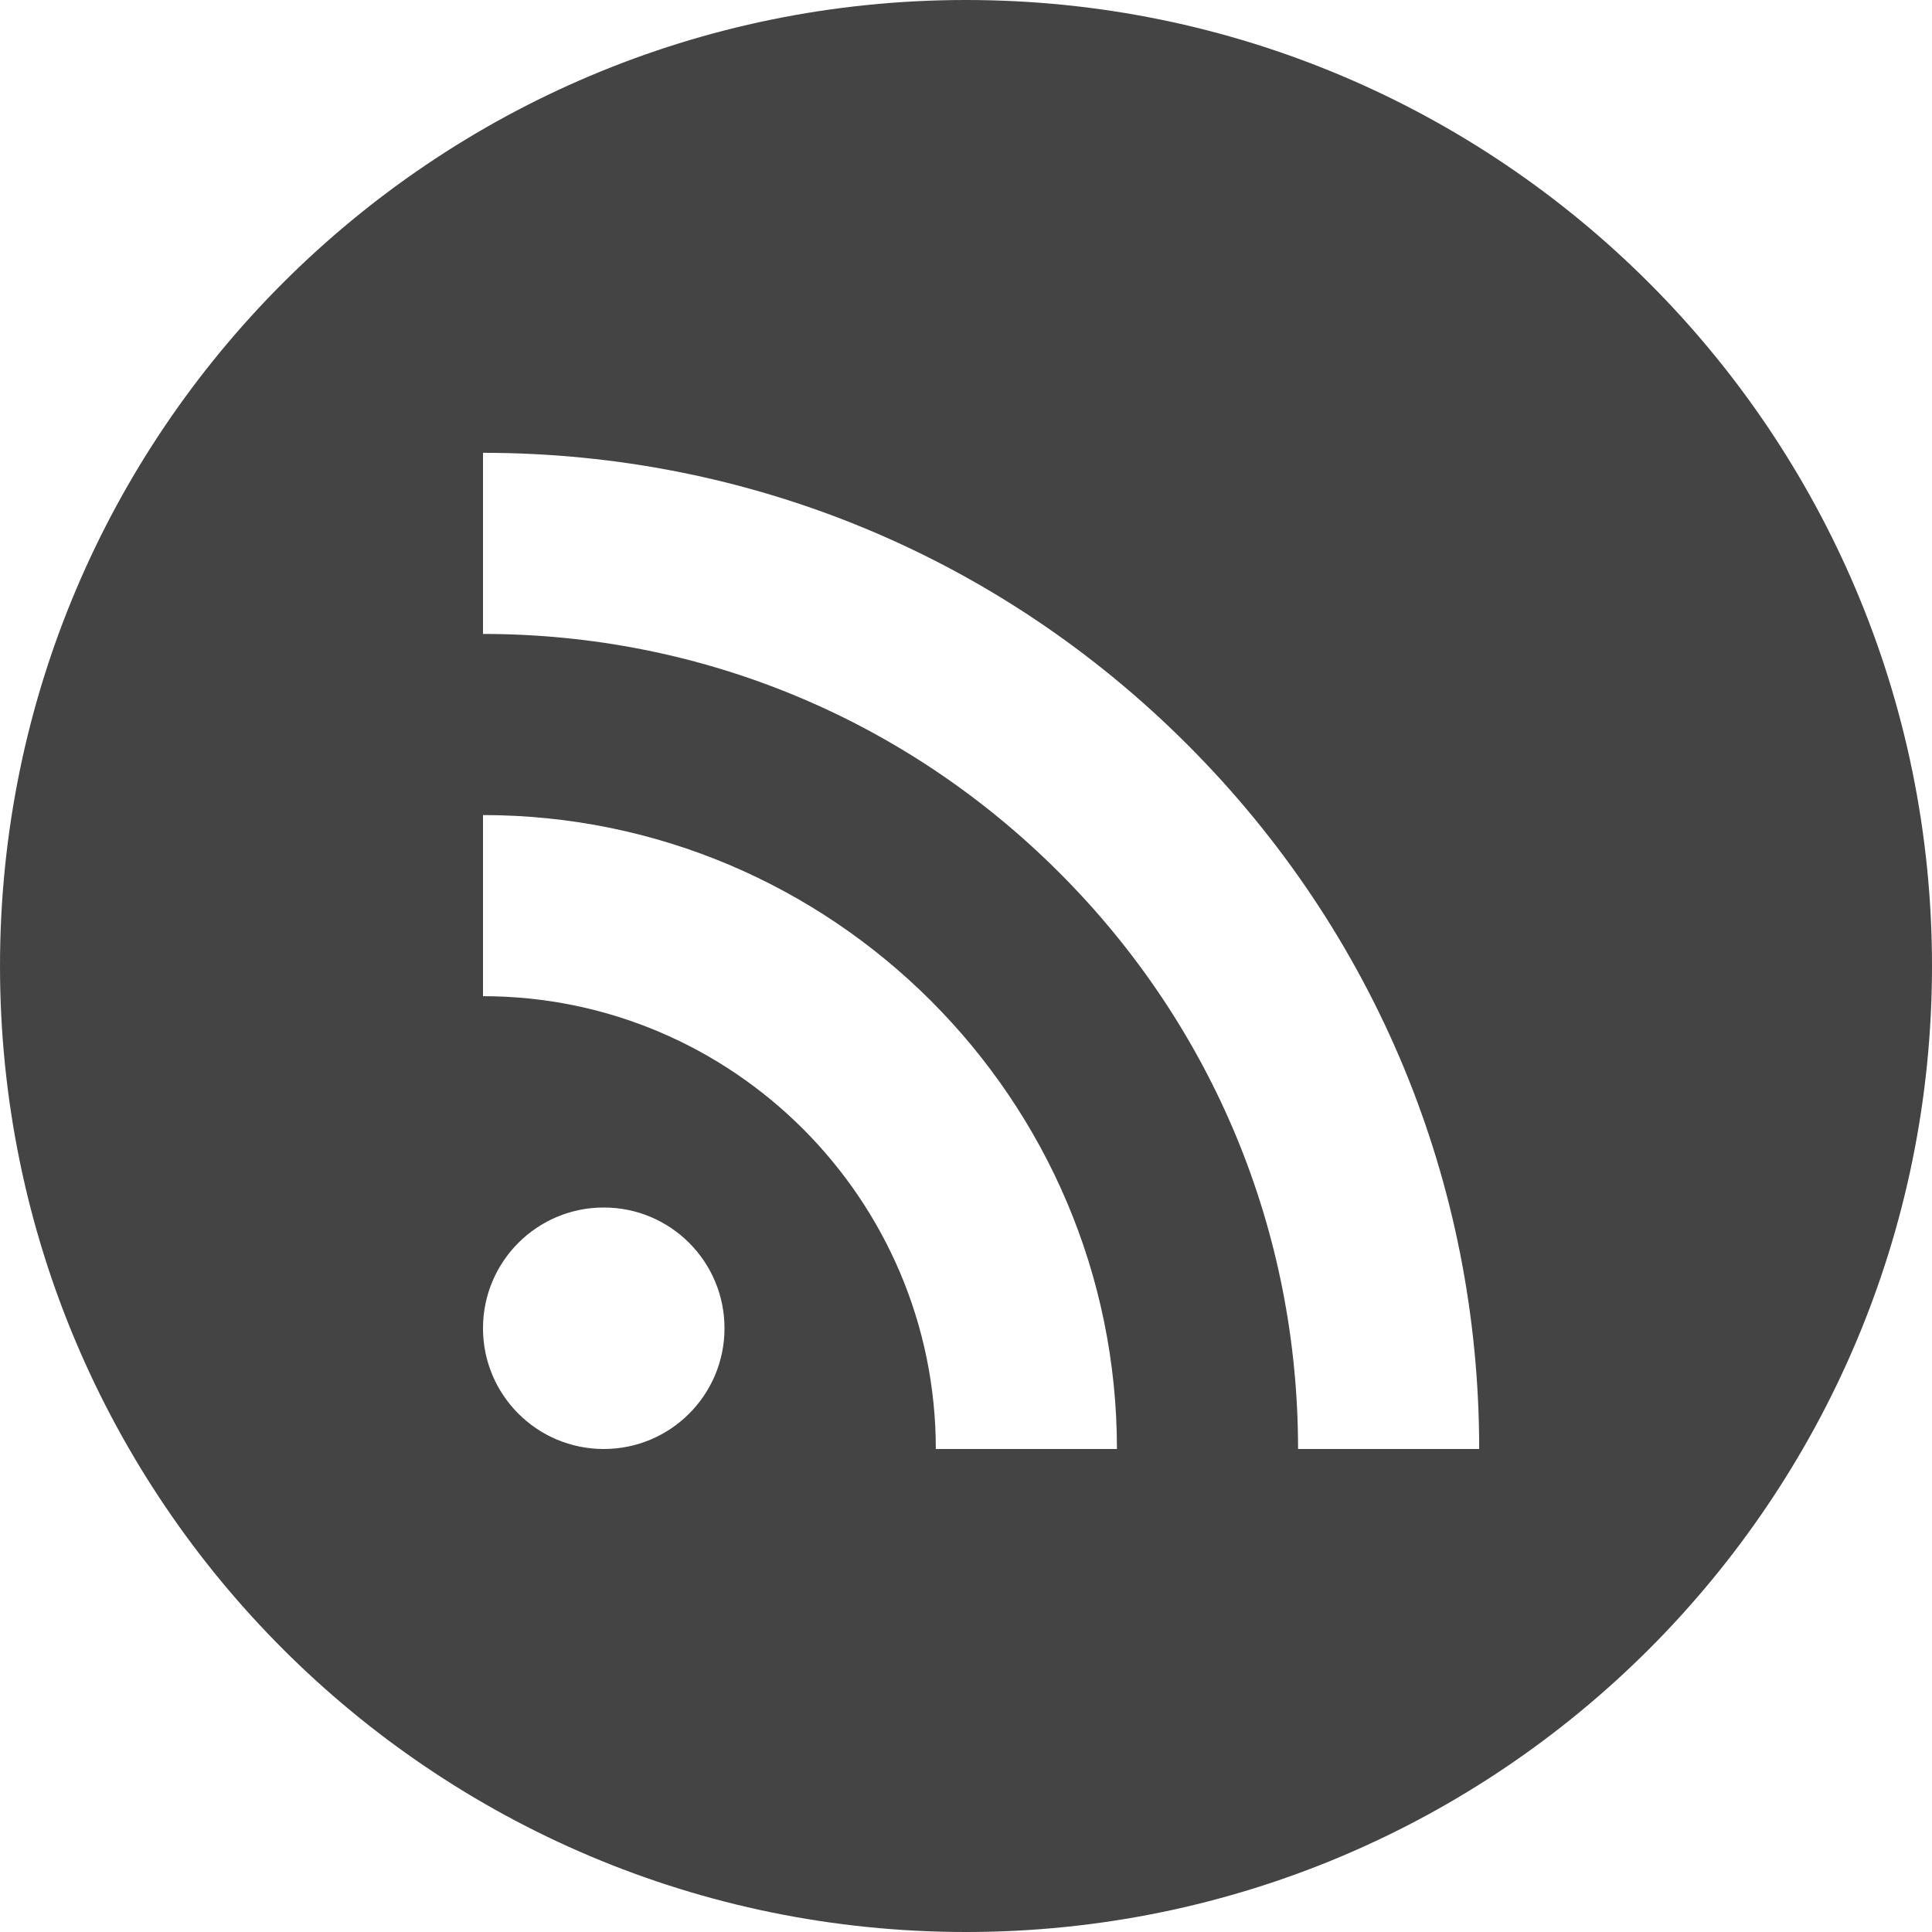
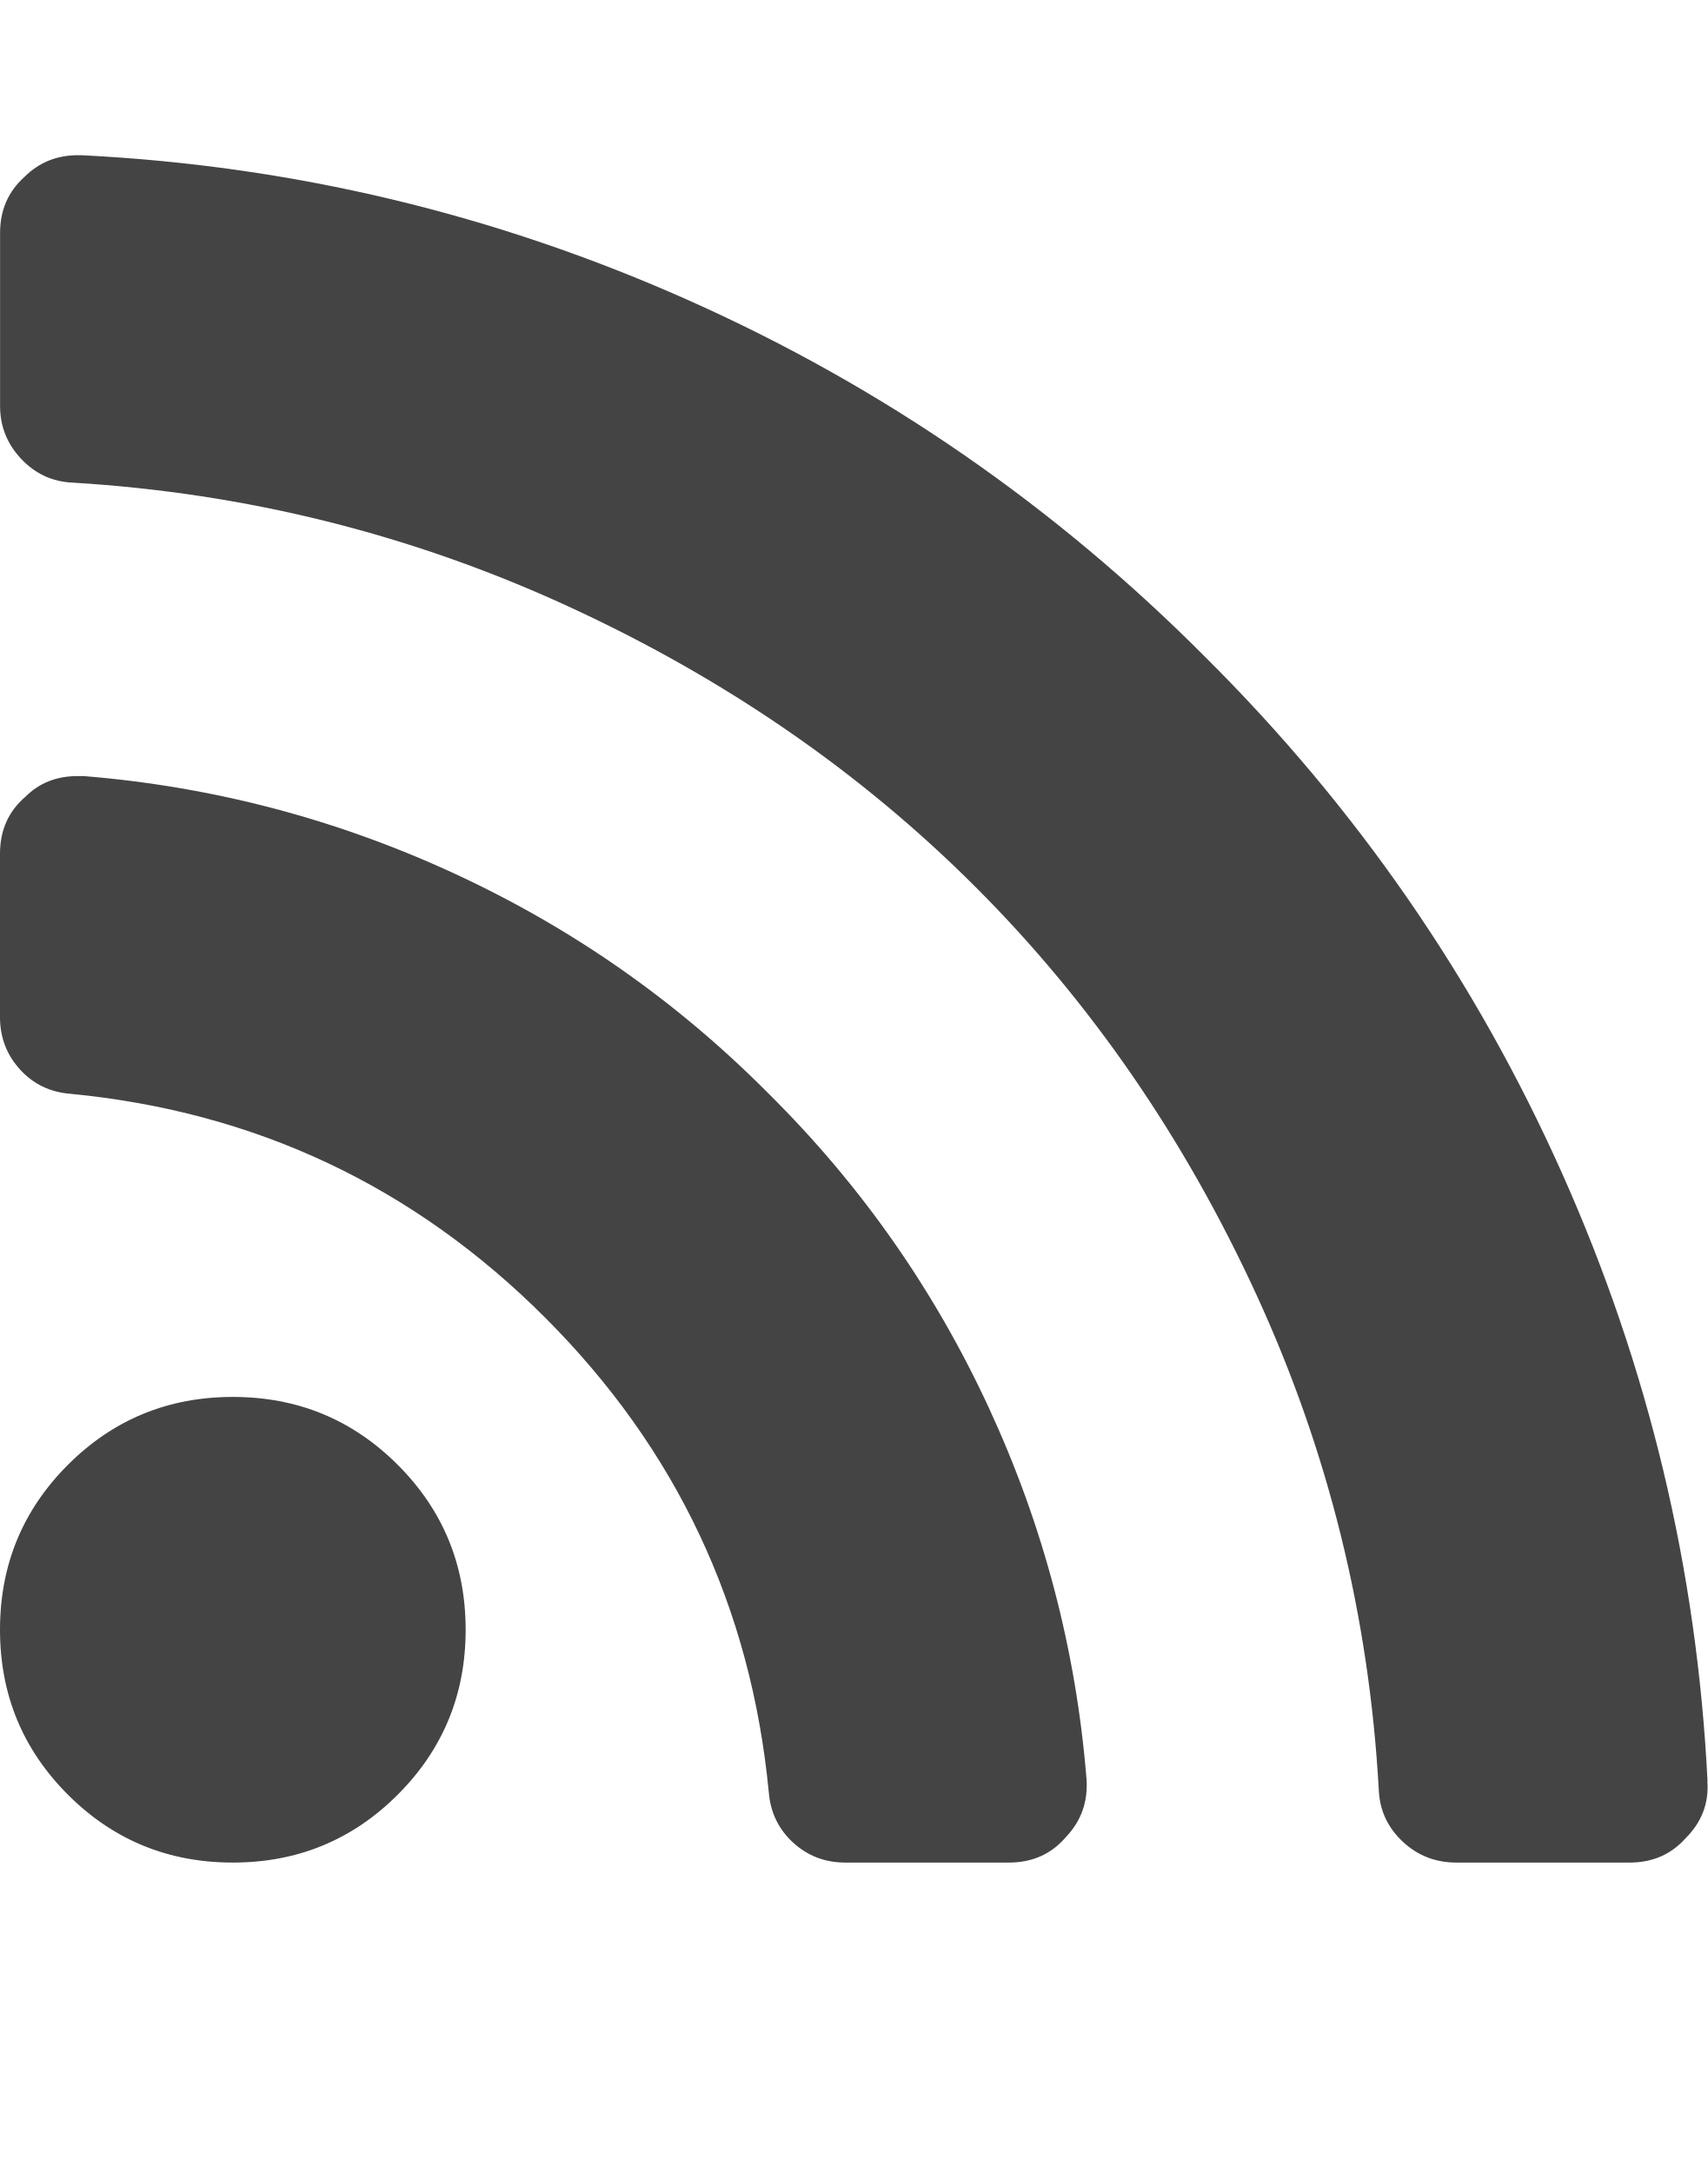
- <svg xmlns="http://www.w3.org/2000/svg" version="1.1" width="32" height="32" viewBox="0 0 32 32">
-   <path fill="#444444" d="M16 0c-8.837 0-16 7.163-16 16s7.163 16 16 16 16-7.163 16-16-7.163-16-16-16zM10 24c-1.105 0-2-0.895-2-2s0.895-2 2-2 2 0.895 2 2-0.895 2-2 2zM15.5 24c0-4.136-3.364-7.5-7.5-7.5v-3c5.79 0 10.5 4.71 10.5 10.5h-3zM21.5 24c0-3.606-1.404-6.996-3.954-9.546s-5.94-3.954-9.546-3.954v-3c4.407 0 8.551 1.716 11.667 4.833s4.833 7.26 4.833 11.667h-3z" />
+ <svg xmlns="http://www.w3.org/2000/svg" version="1.1" width="22" height="28" viewBox="0 0 22 28">
+   <path fill="#444444" d="M6 21q0 1.25-0.875 2.125t-2.125 0.875-2.125-0.875-0.875-2.125 0.875-2.125 2.125-0.875 2.125 0.875 0.875 2.125zM14 22.922q0.031 0.438-0.266 0.75-0.281 0.328-0.734 0.328h-2.109q-0.391 0-0.672-0.258t-0.313-0.648q-0.344-3.578-2.883-6.117t-6.117-2.883q-0.391-0.031-0.648-0.313t-0.258-0.672v-2.109q0-0.453 0.328-0.734 0.266-0.266 0.672-0.266h0.078q2.5 0.203 4.781 1.258t4.047 2.836q1.781 1.766 2.836 4.047t1.258 4.781zM22 22.953q0.031 0.422-0.281 0.734-0.281 0.313-0.719 0.313h-2.234q-0.406 0-0.695-0.273t-0.305-0.664q-0.187-3.359-1.578-6.383t-3.617-5.25-5.25-3.617-6.383-1.594q-0.391-0.016-0.664-0.305t-0.273-0.68v-2.234q0-0.438 0.313-0.719 0.281-0.281 0.688-0.281h0.047q4.094 0.203 7.836 1.875t6.648 4.594q2.922 2.906 4.594 6.648t1.875 7.836z" />
</svg>
